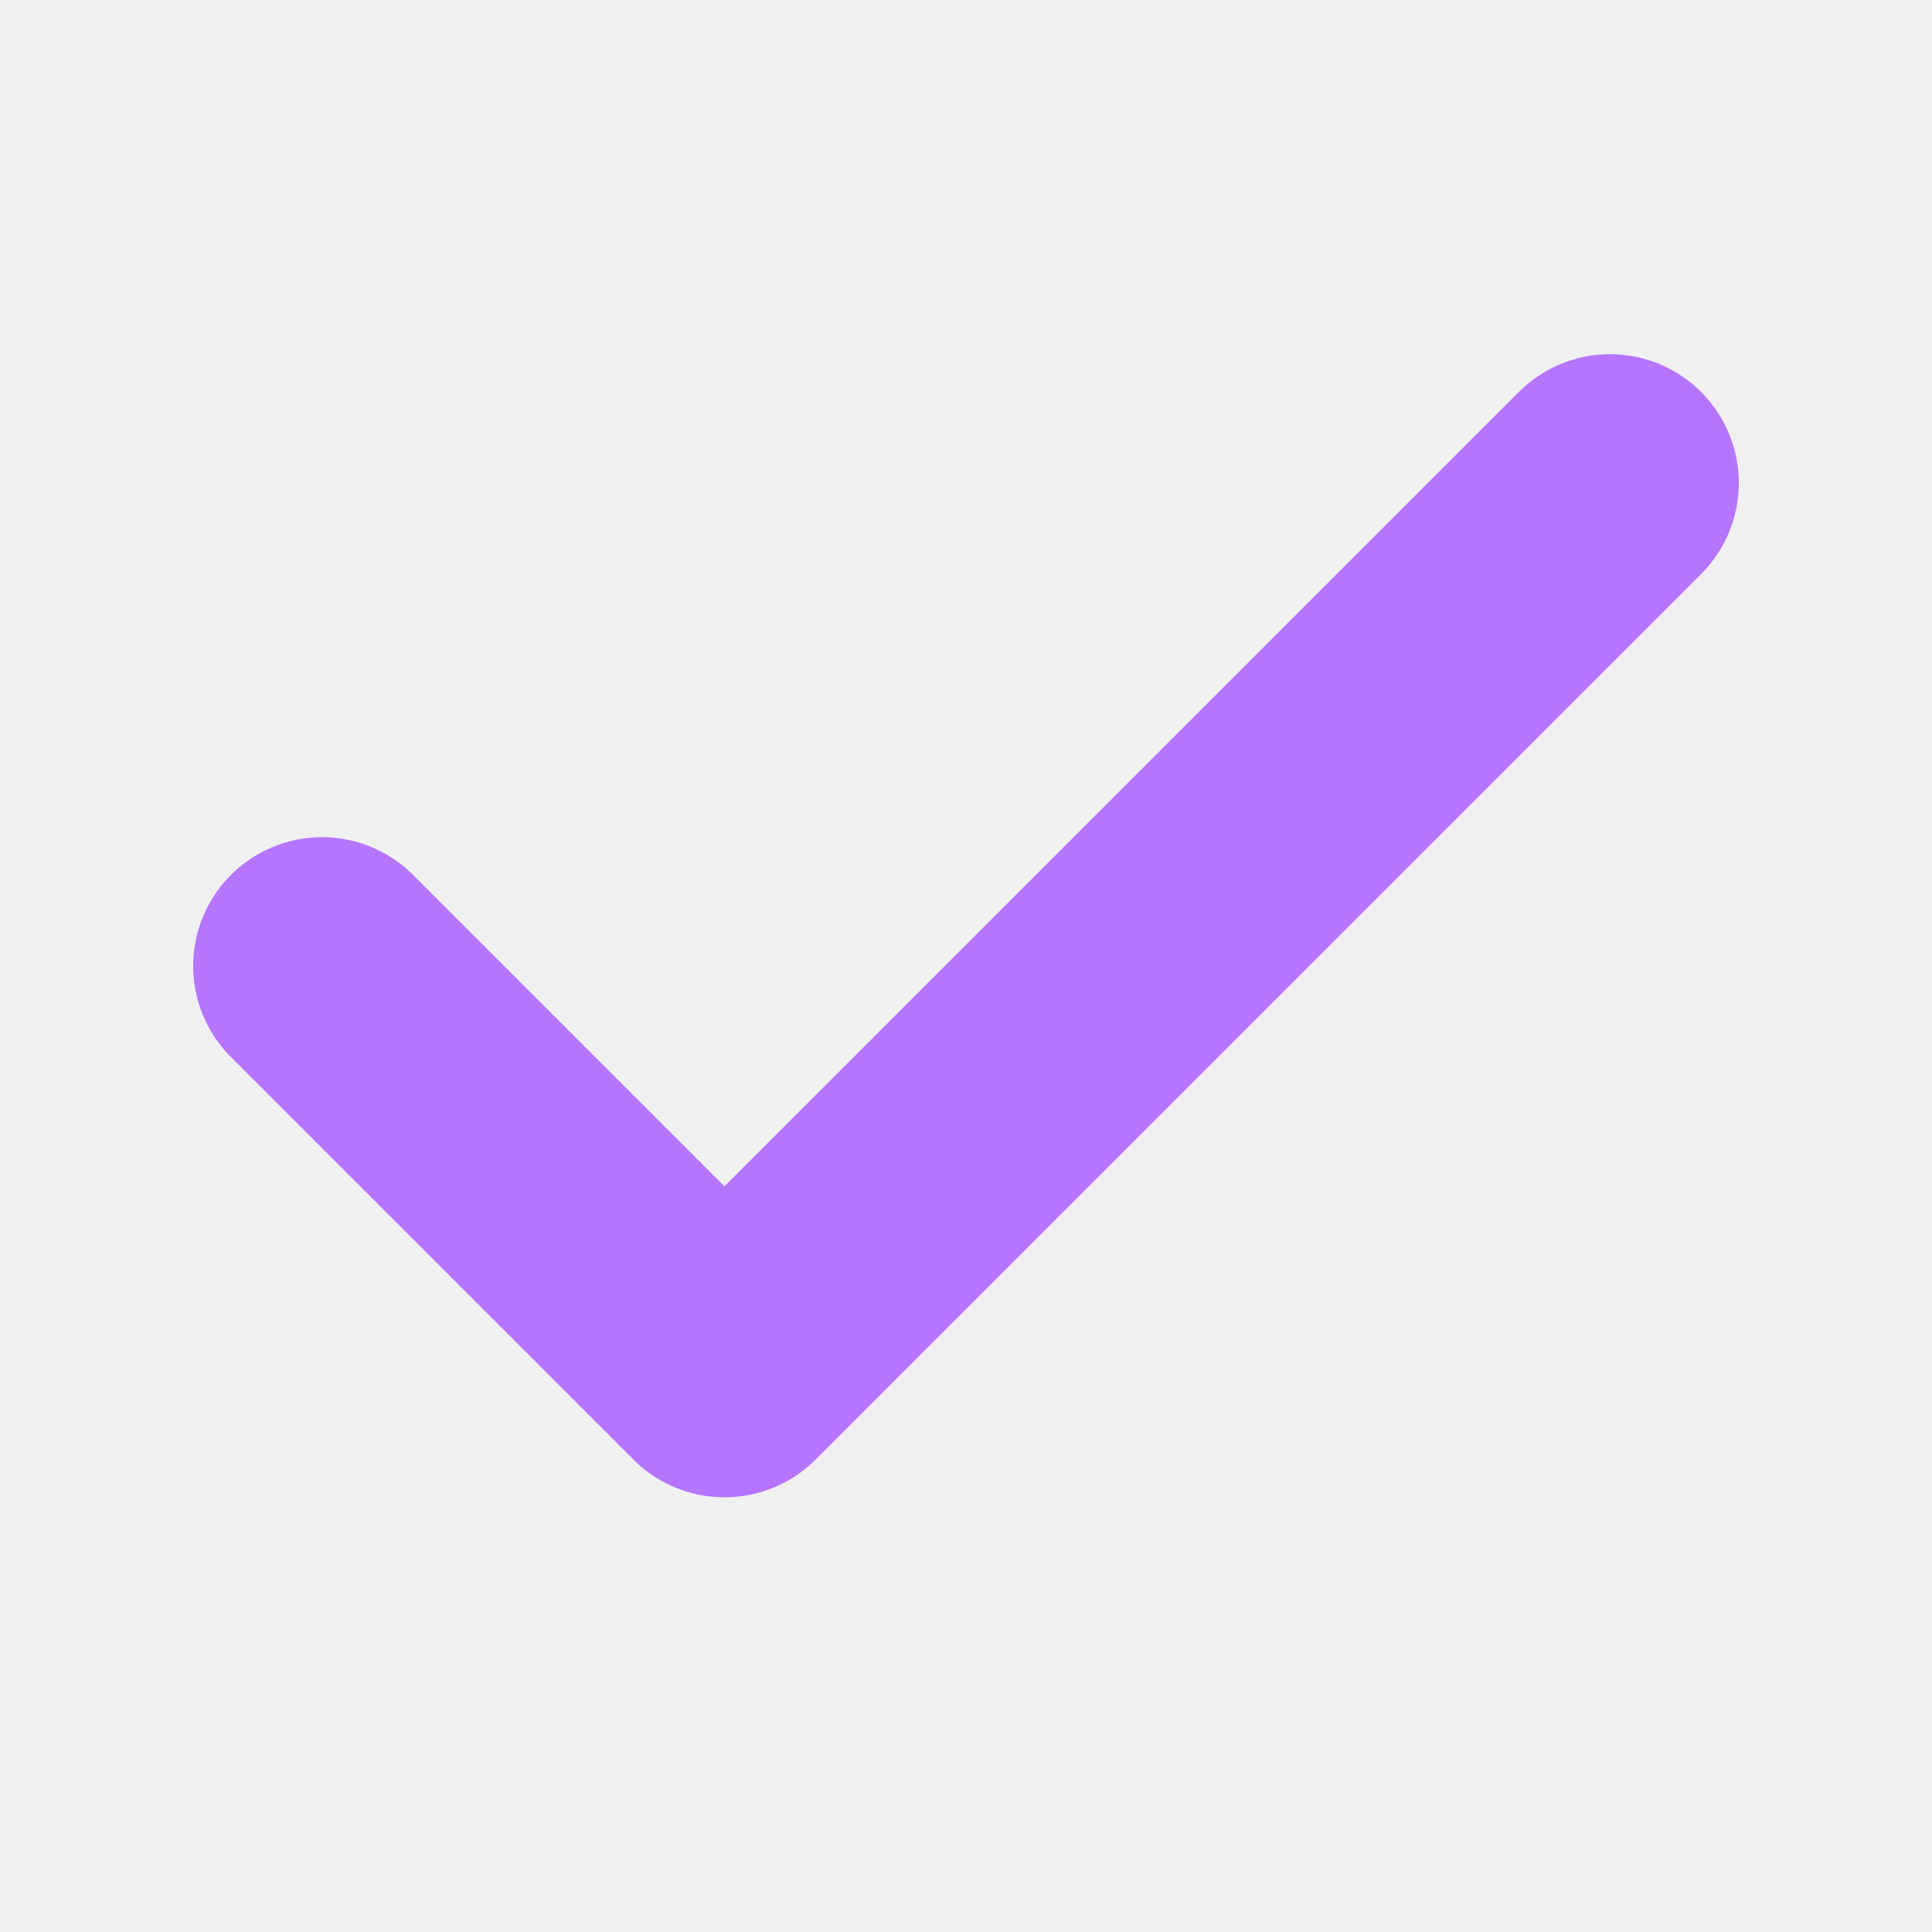
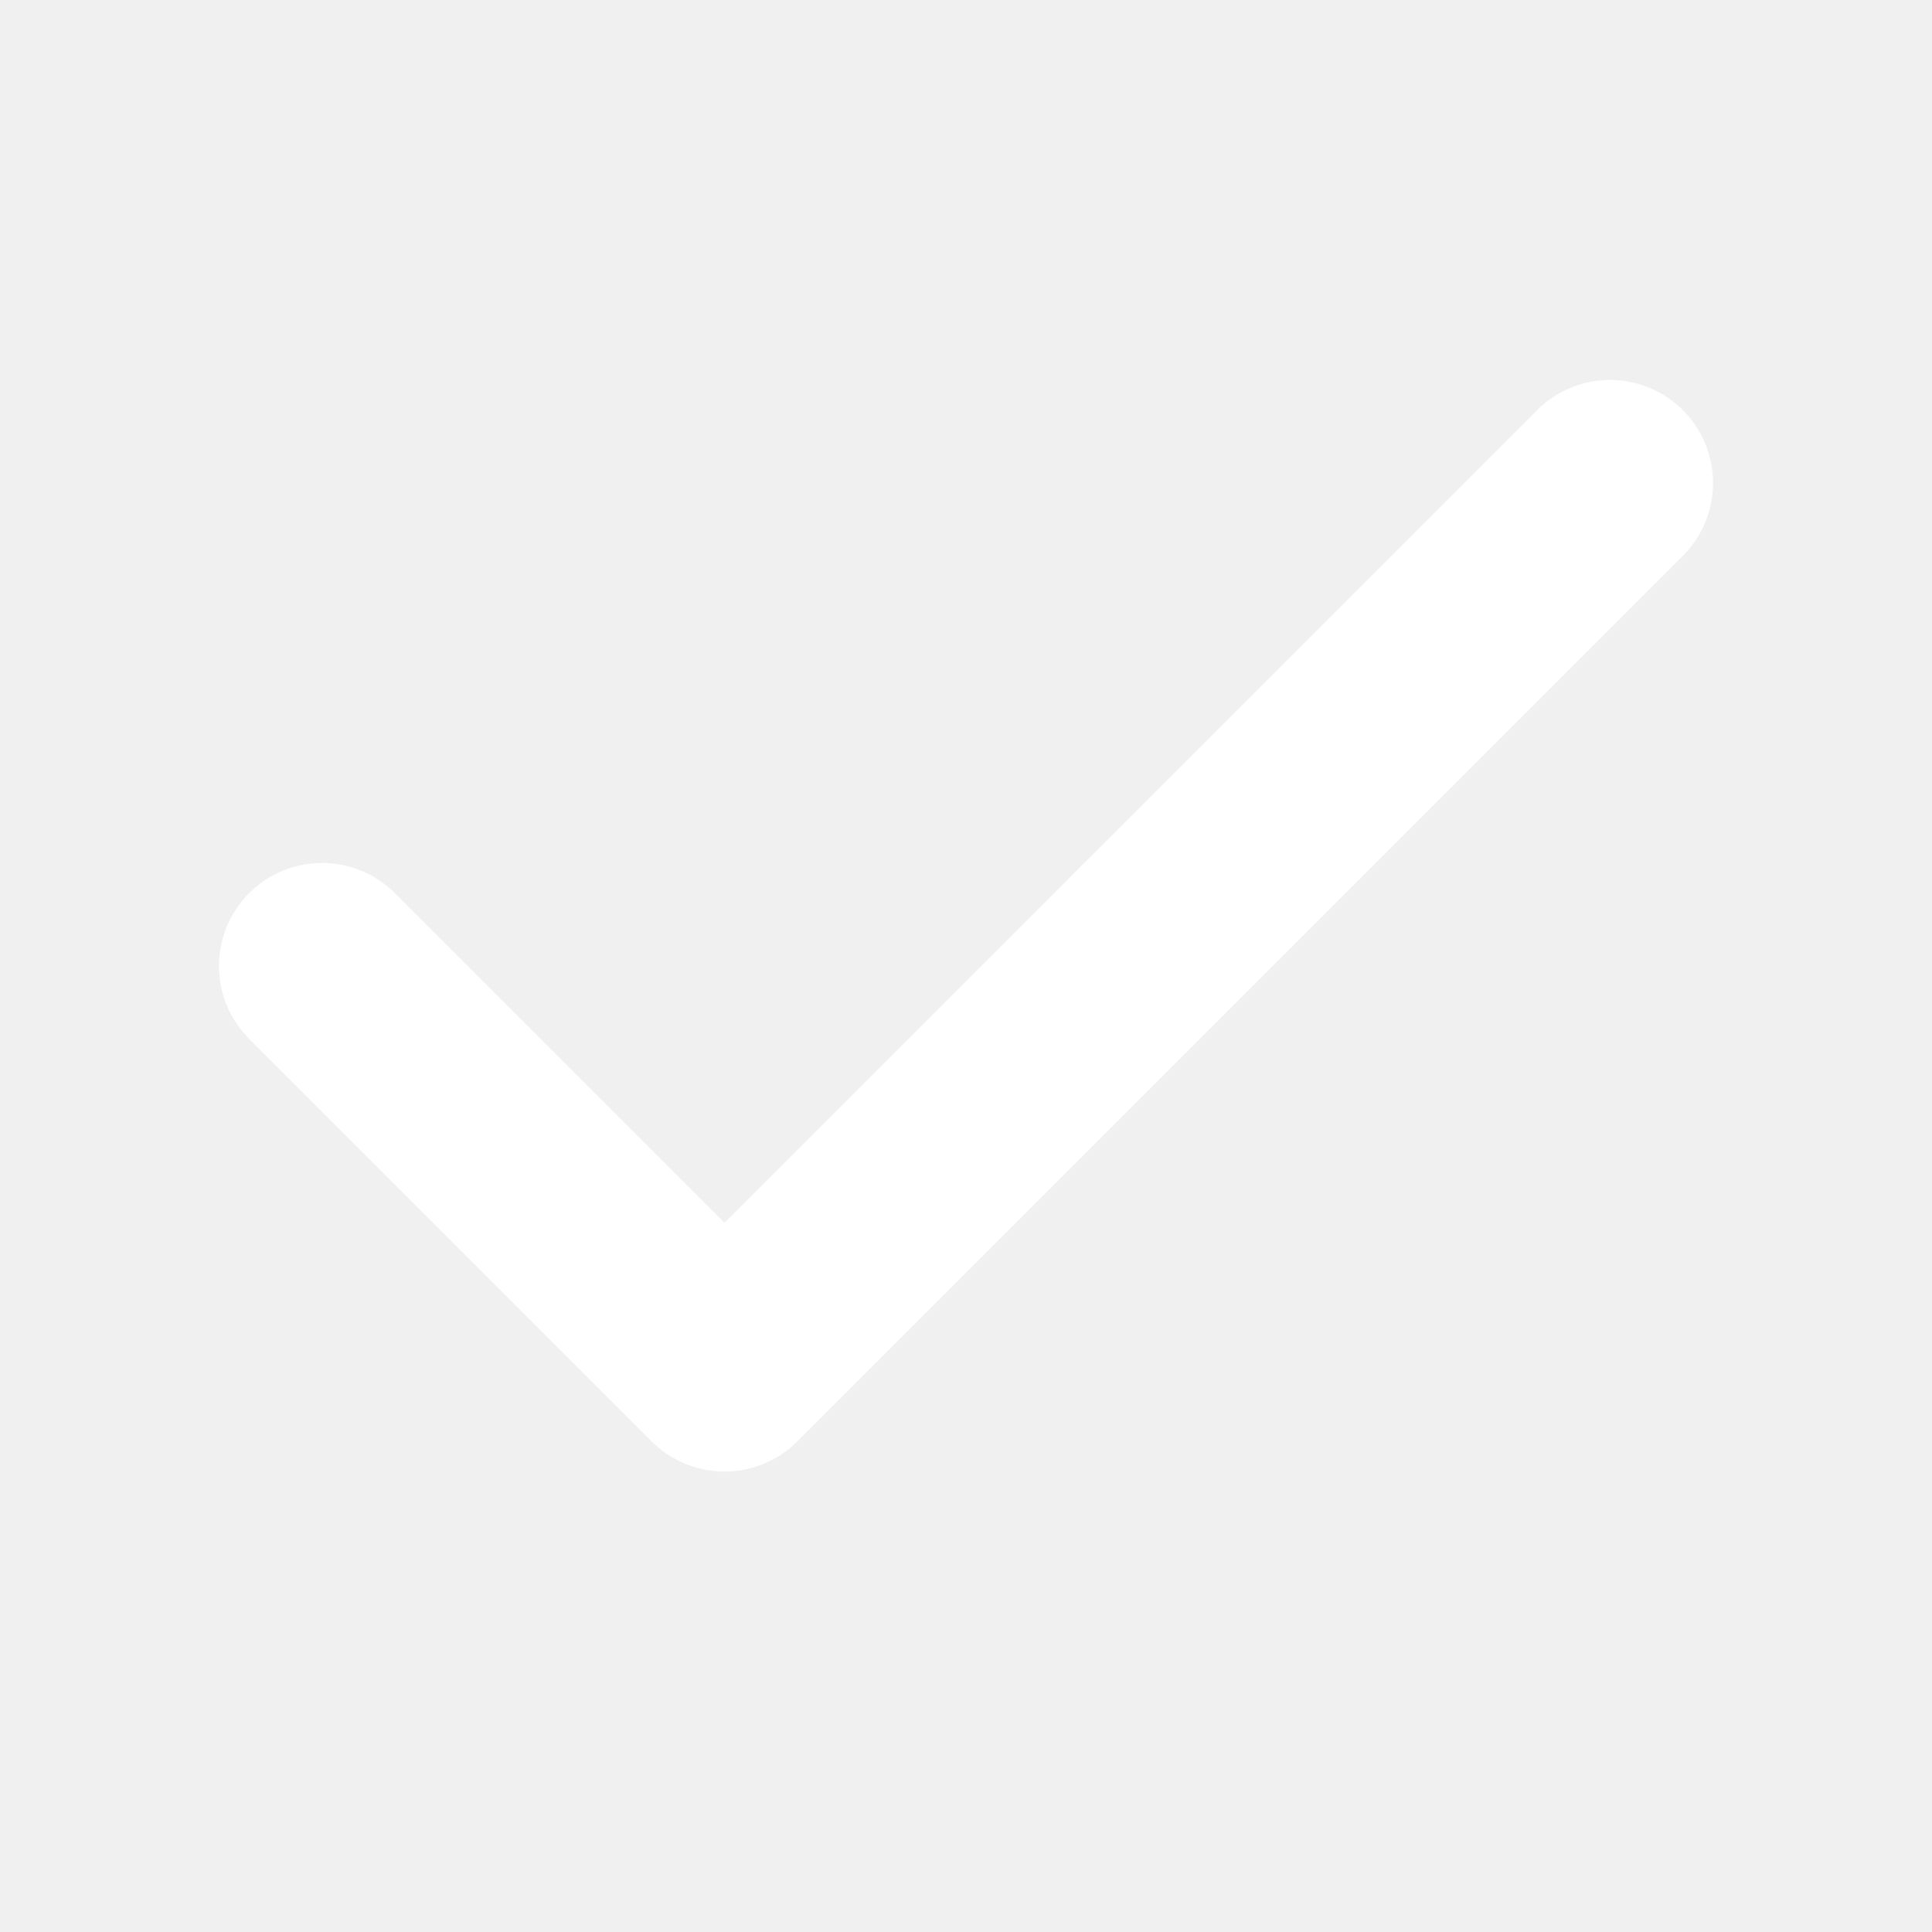
- <svg xmlns="http://www.w3.org/2000/svg" width="12" height="12" viewBox="0 0 12 12" fill="none">
-   <path d="M10 3L4.5 8.5L2 6" stroke="#B575FF" stroke-width="1.6" stroke-linecap="round" stroke-linejoin="round" />
+ <svg xmlns="http://www.w3.org/2000/svg" width="15" height="15" viewBox="0 0 15 15" fill="none">
+   <path d="M12.5 3.75L5.625 10.625L2.5 7.5" stroke="white" stroke-width="1.6" stroke-linecap="round" stroke-linejoin="round" />
</svg>
